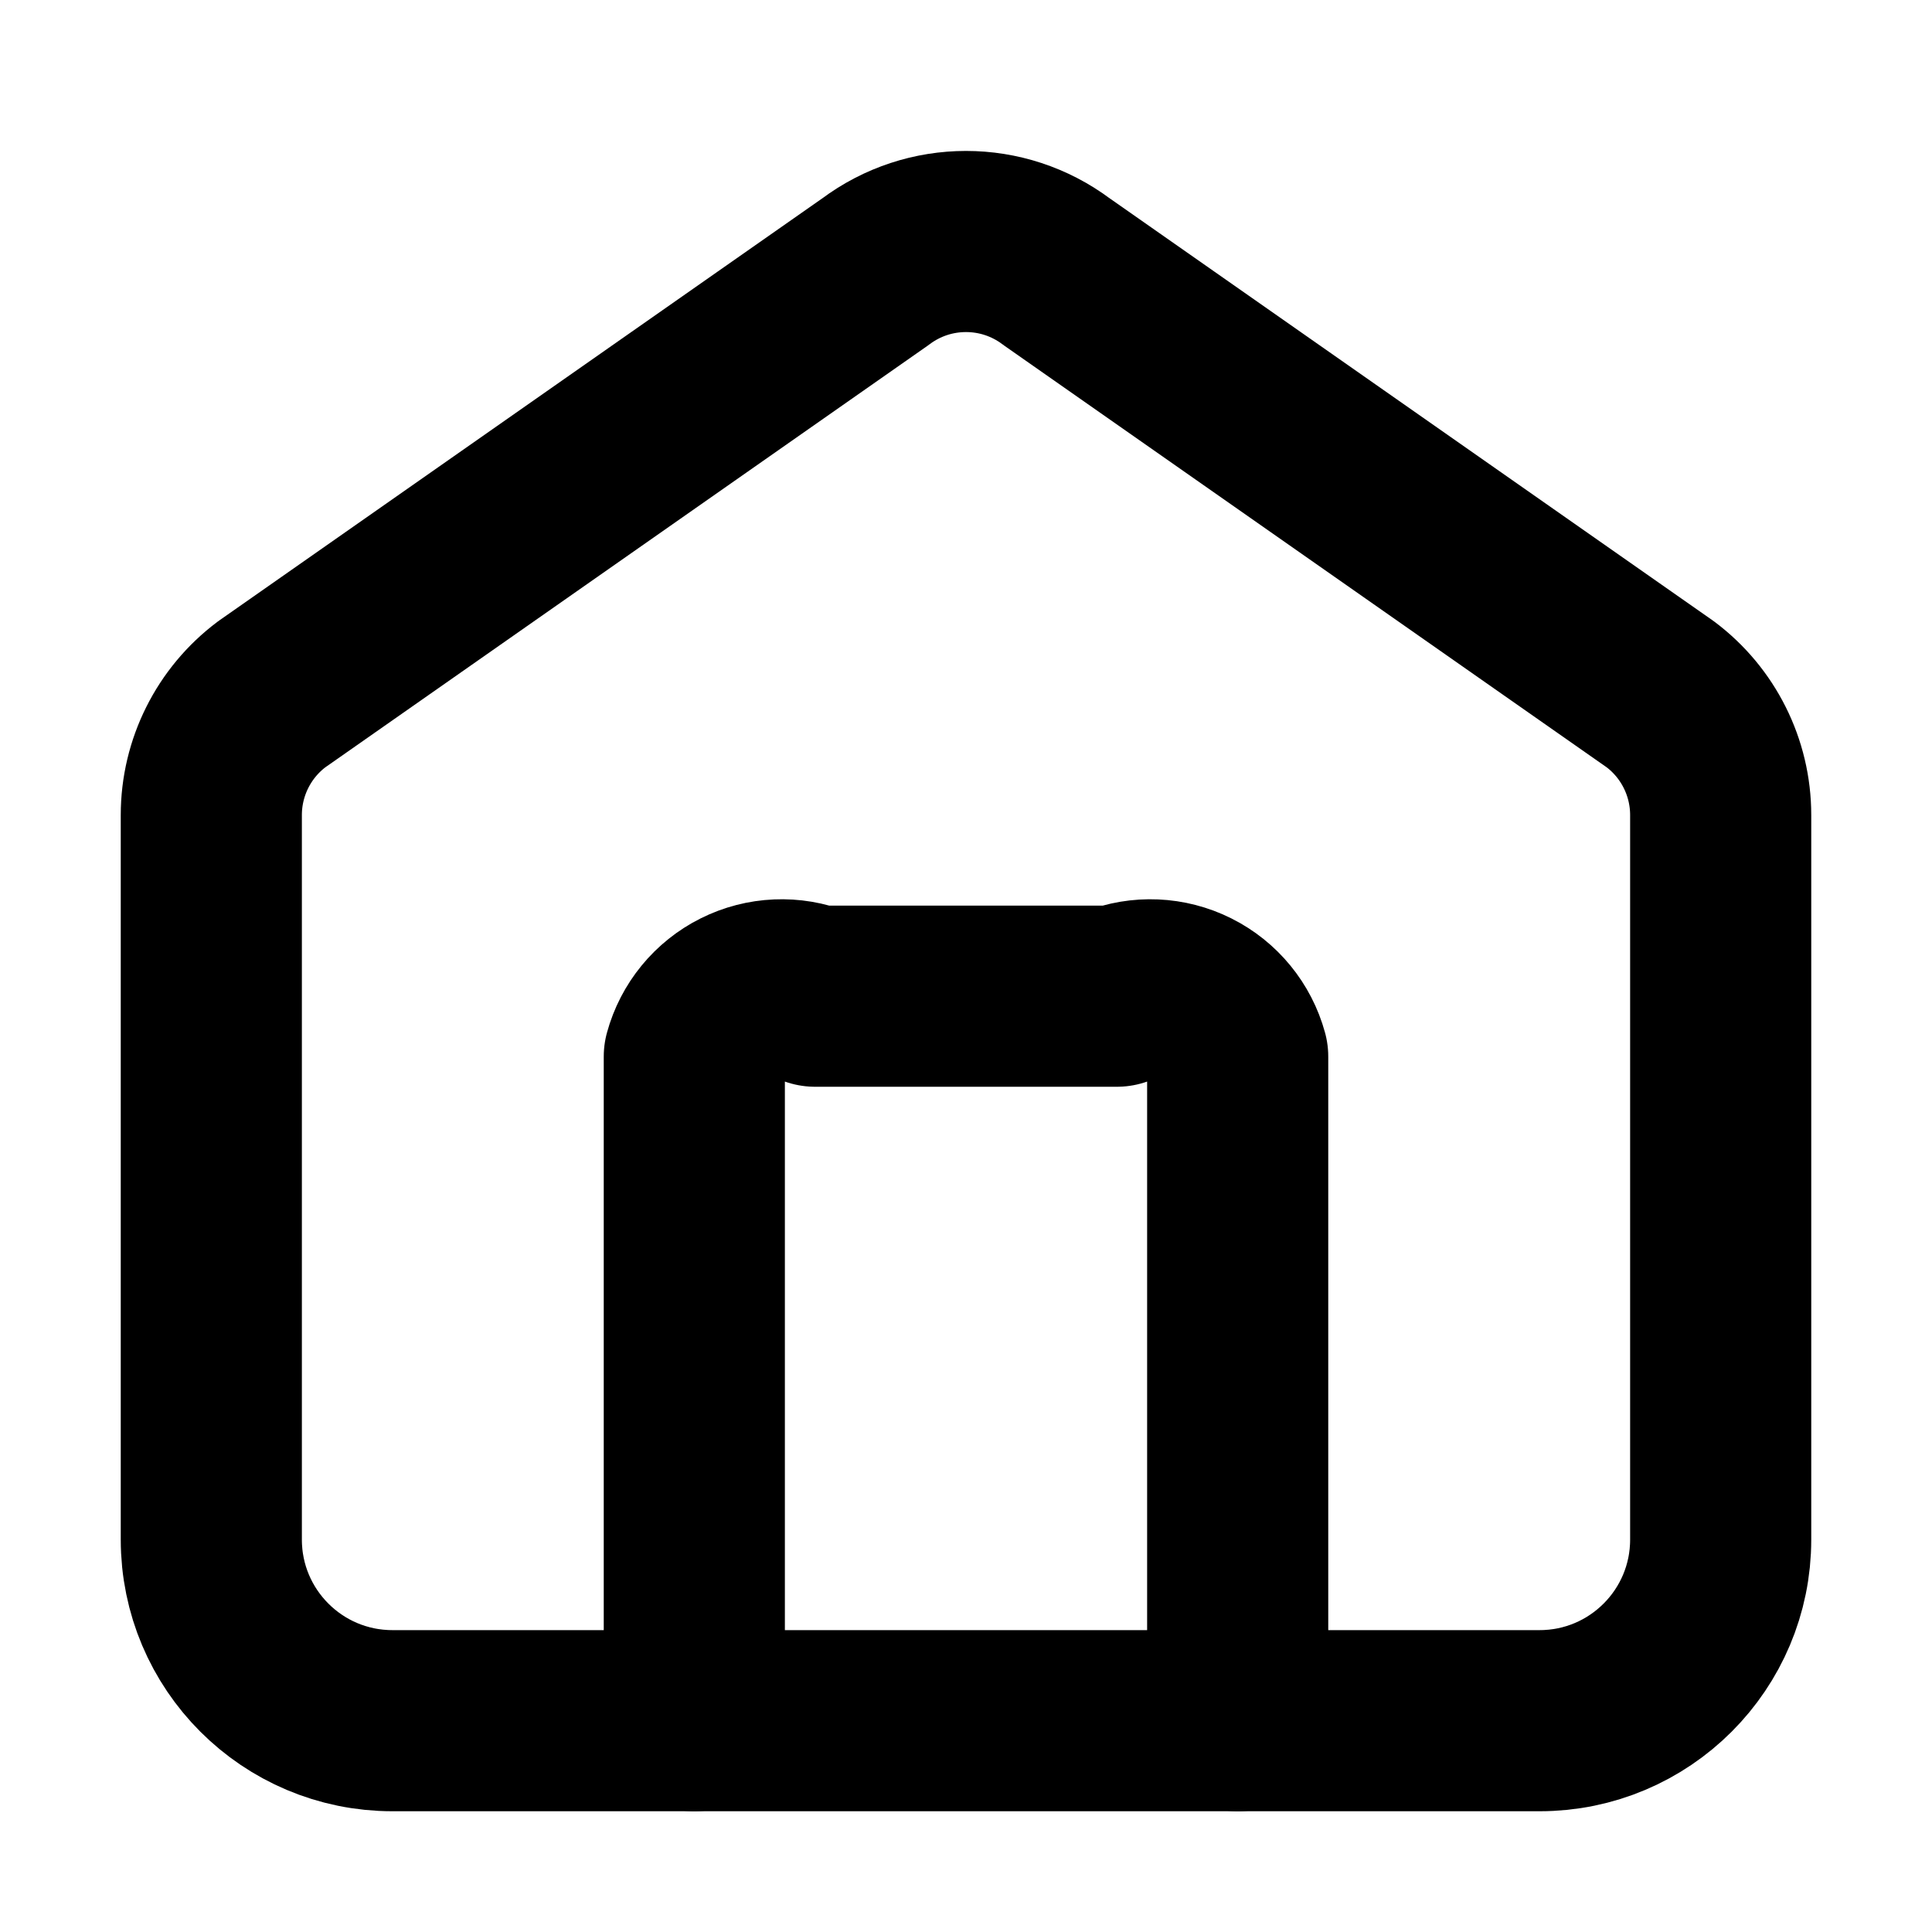
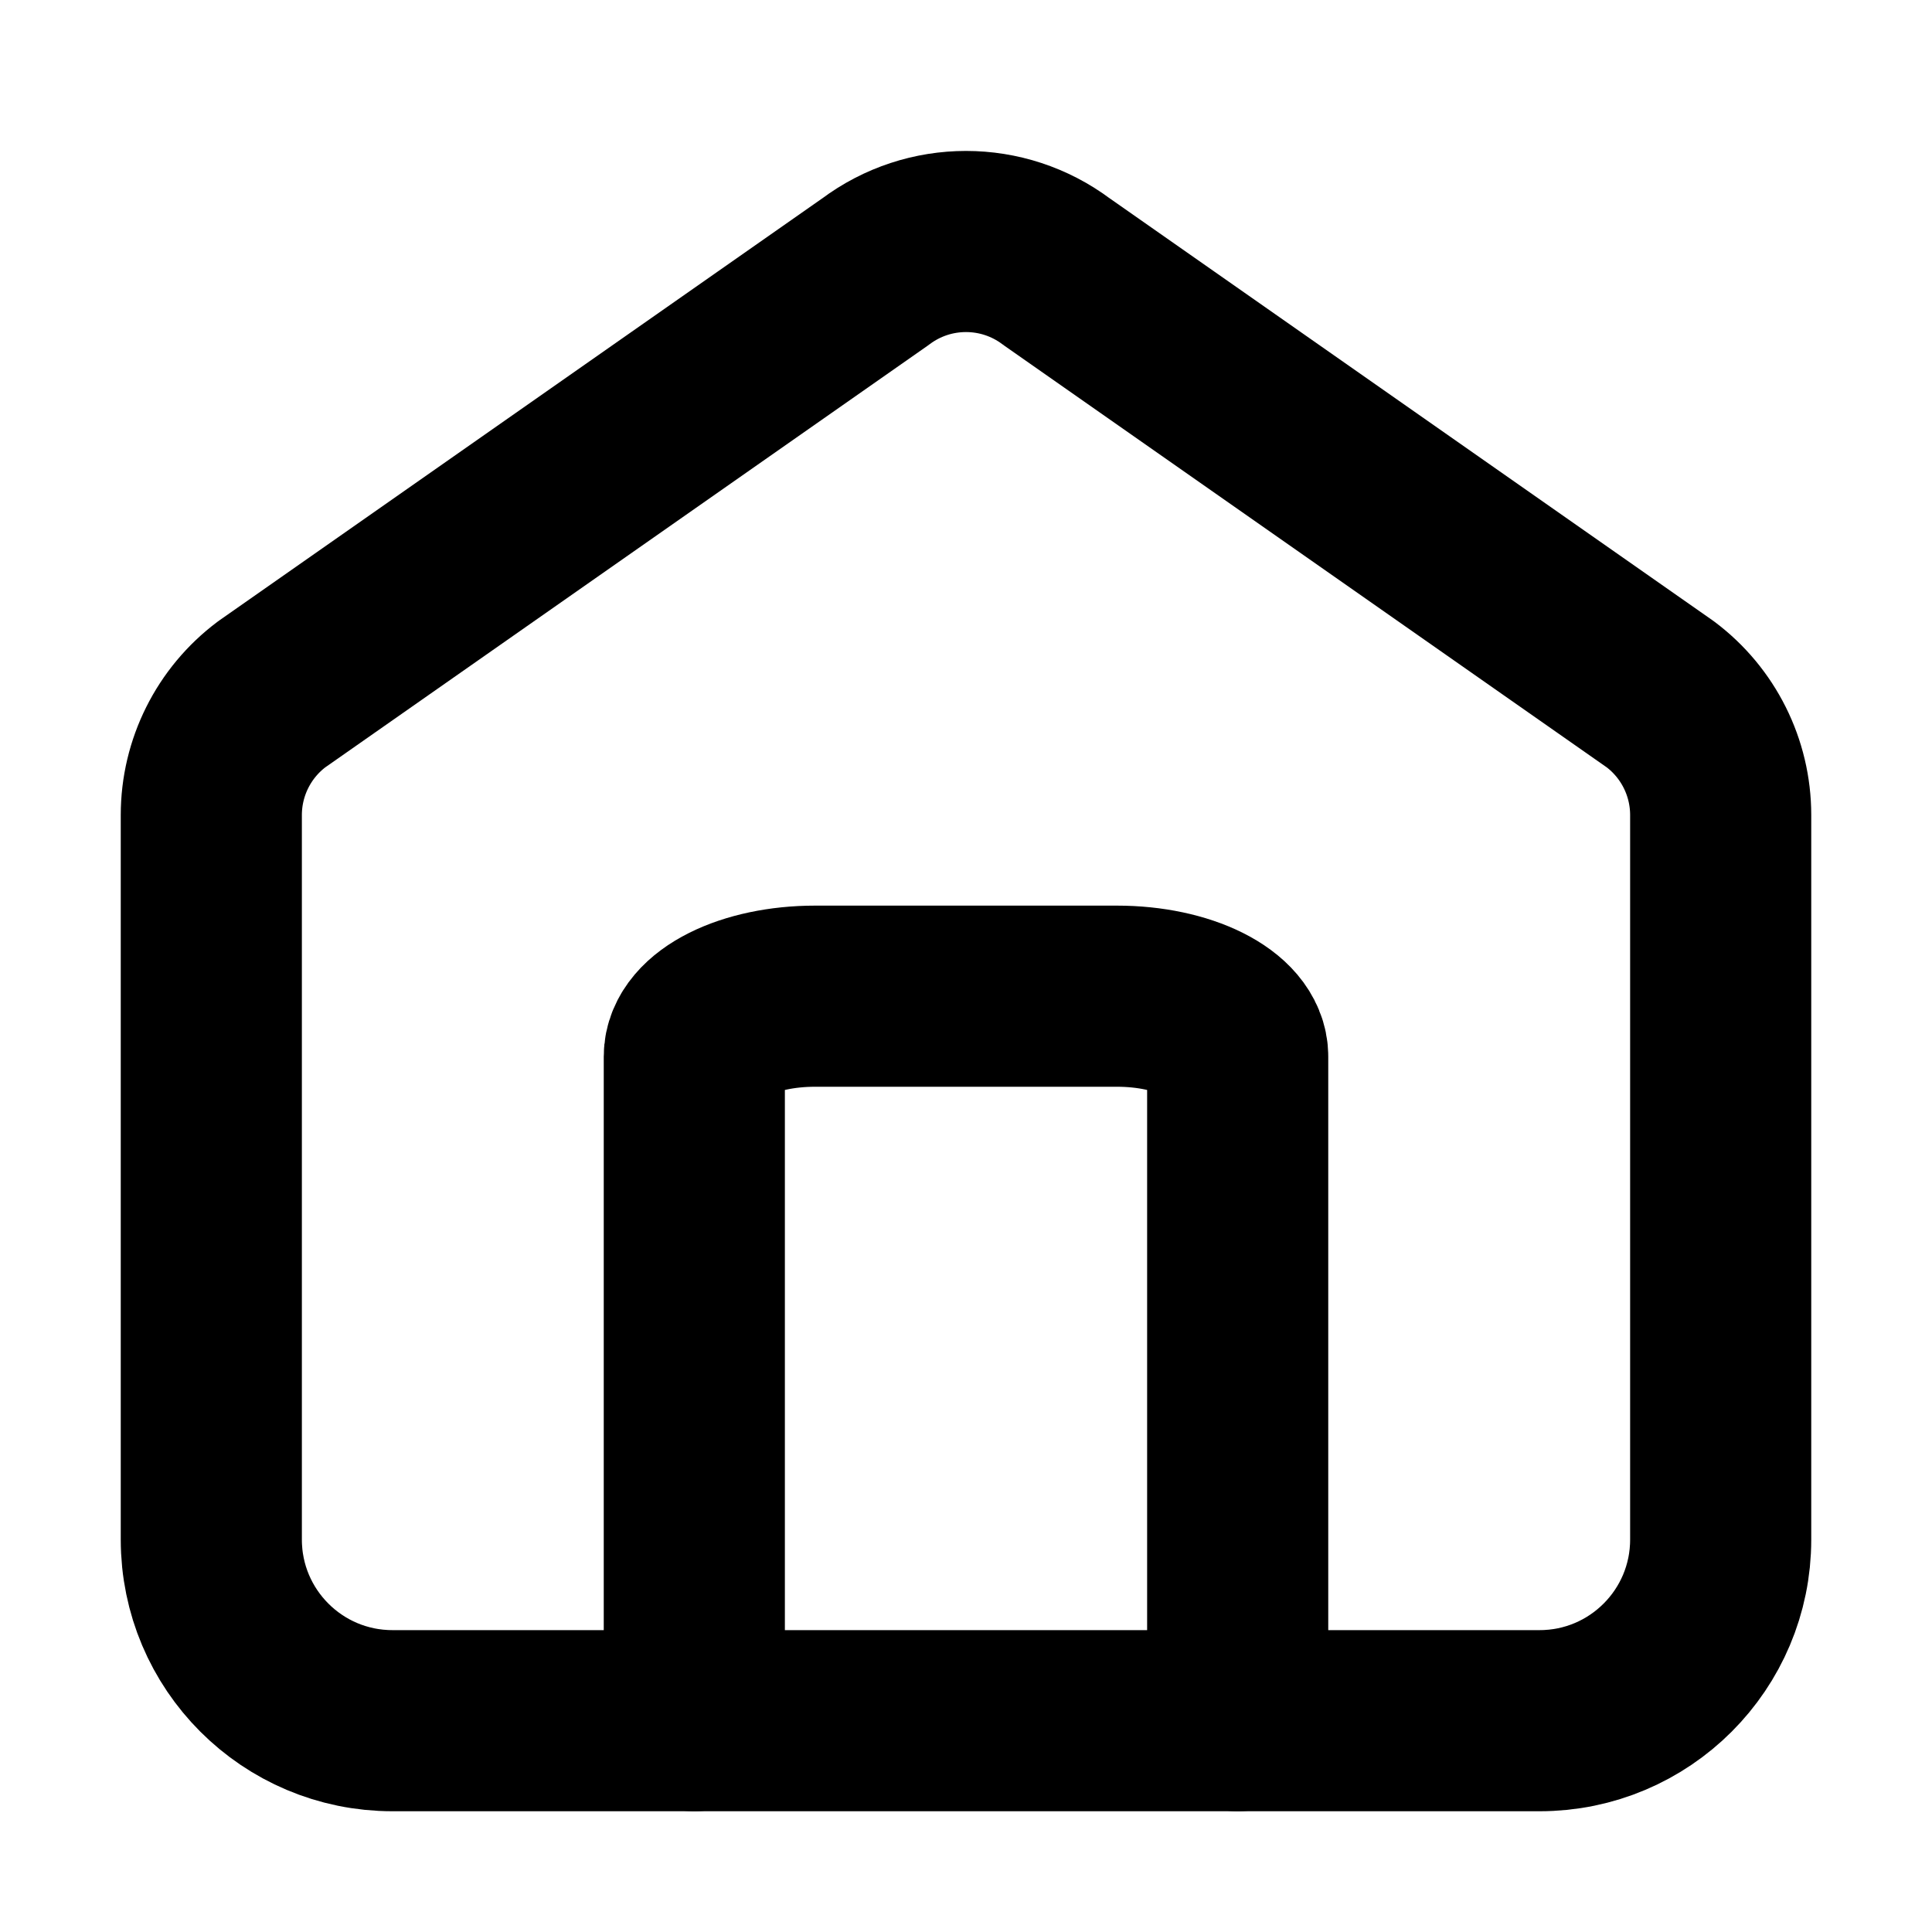
<svg xmlns="http://www.w3.org/2000/svg" width="16" height="16" viewBox="0 0 16 16" fill="none" stroke="currentColor" stroke-width="1.5" stroke-linecap="round" stroke-linejoin="round">
-   <path d="M10.25 14.25 10.25 8.75A.75.75 0 0 0 9.25 8.25L6.75 8.25A.75.75 0 0 0 5.75 8.75L5.75 14.25" />
+   <path d="M10.25 14.25 10.25 8.75A1 .5 0 0 0 9.25 8.25L6.75 8.25A1 .5 0 0 0 5.75 8.75L5.75 14.25" />
  <path d="M1.75 6.75A1.25 1.25 0 0 1 2.25 5.75L7.25 2.25A1.25 1.25 0 0 1 8.75 2.25L13.75 5.75A1.25 1.25 0 0 1 14.25 6.75L14.25 12.75A1.5 1.5 0 0 1 12.75 14.25L3.25 14.25A1.5 1.5 0 0 1 1.75 12.75Z" />
</svg>
